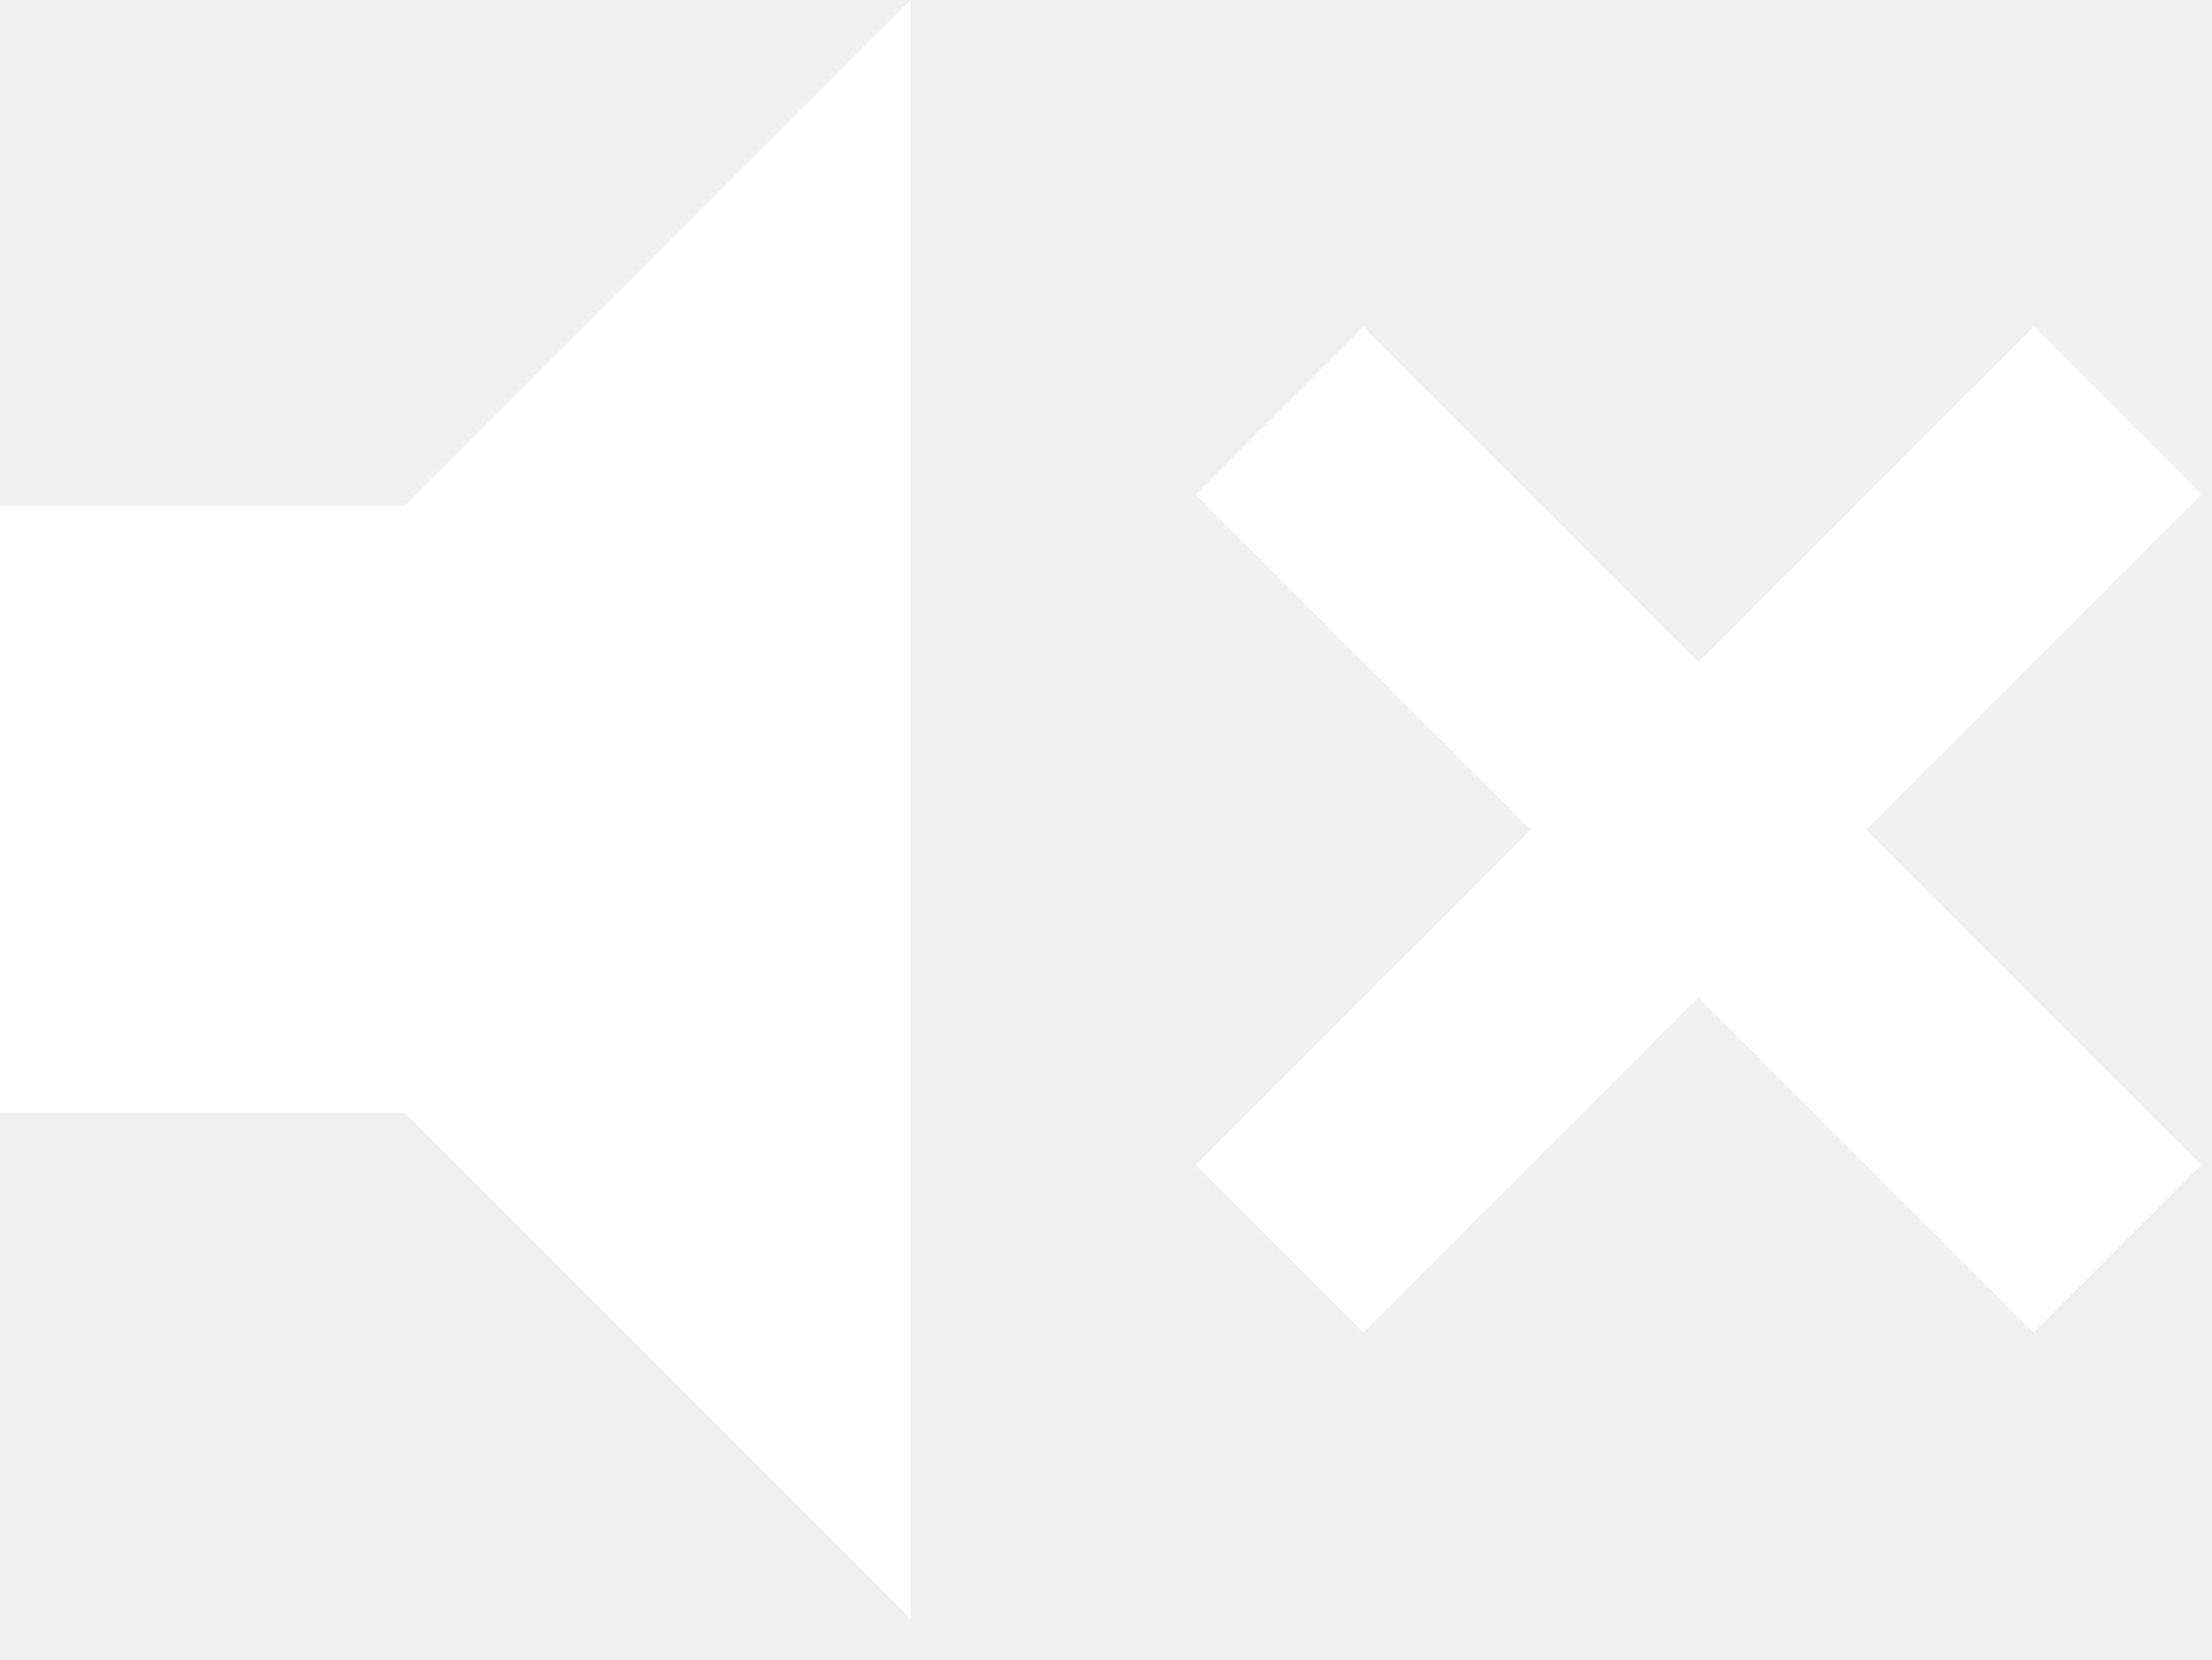
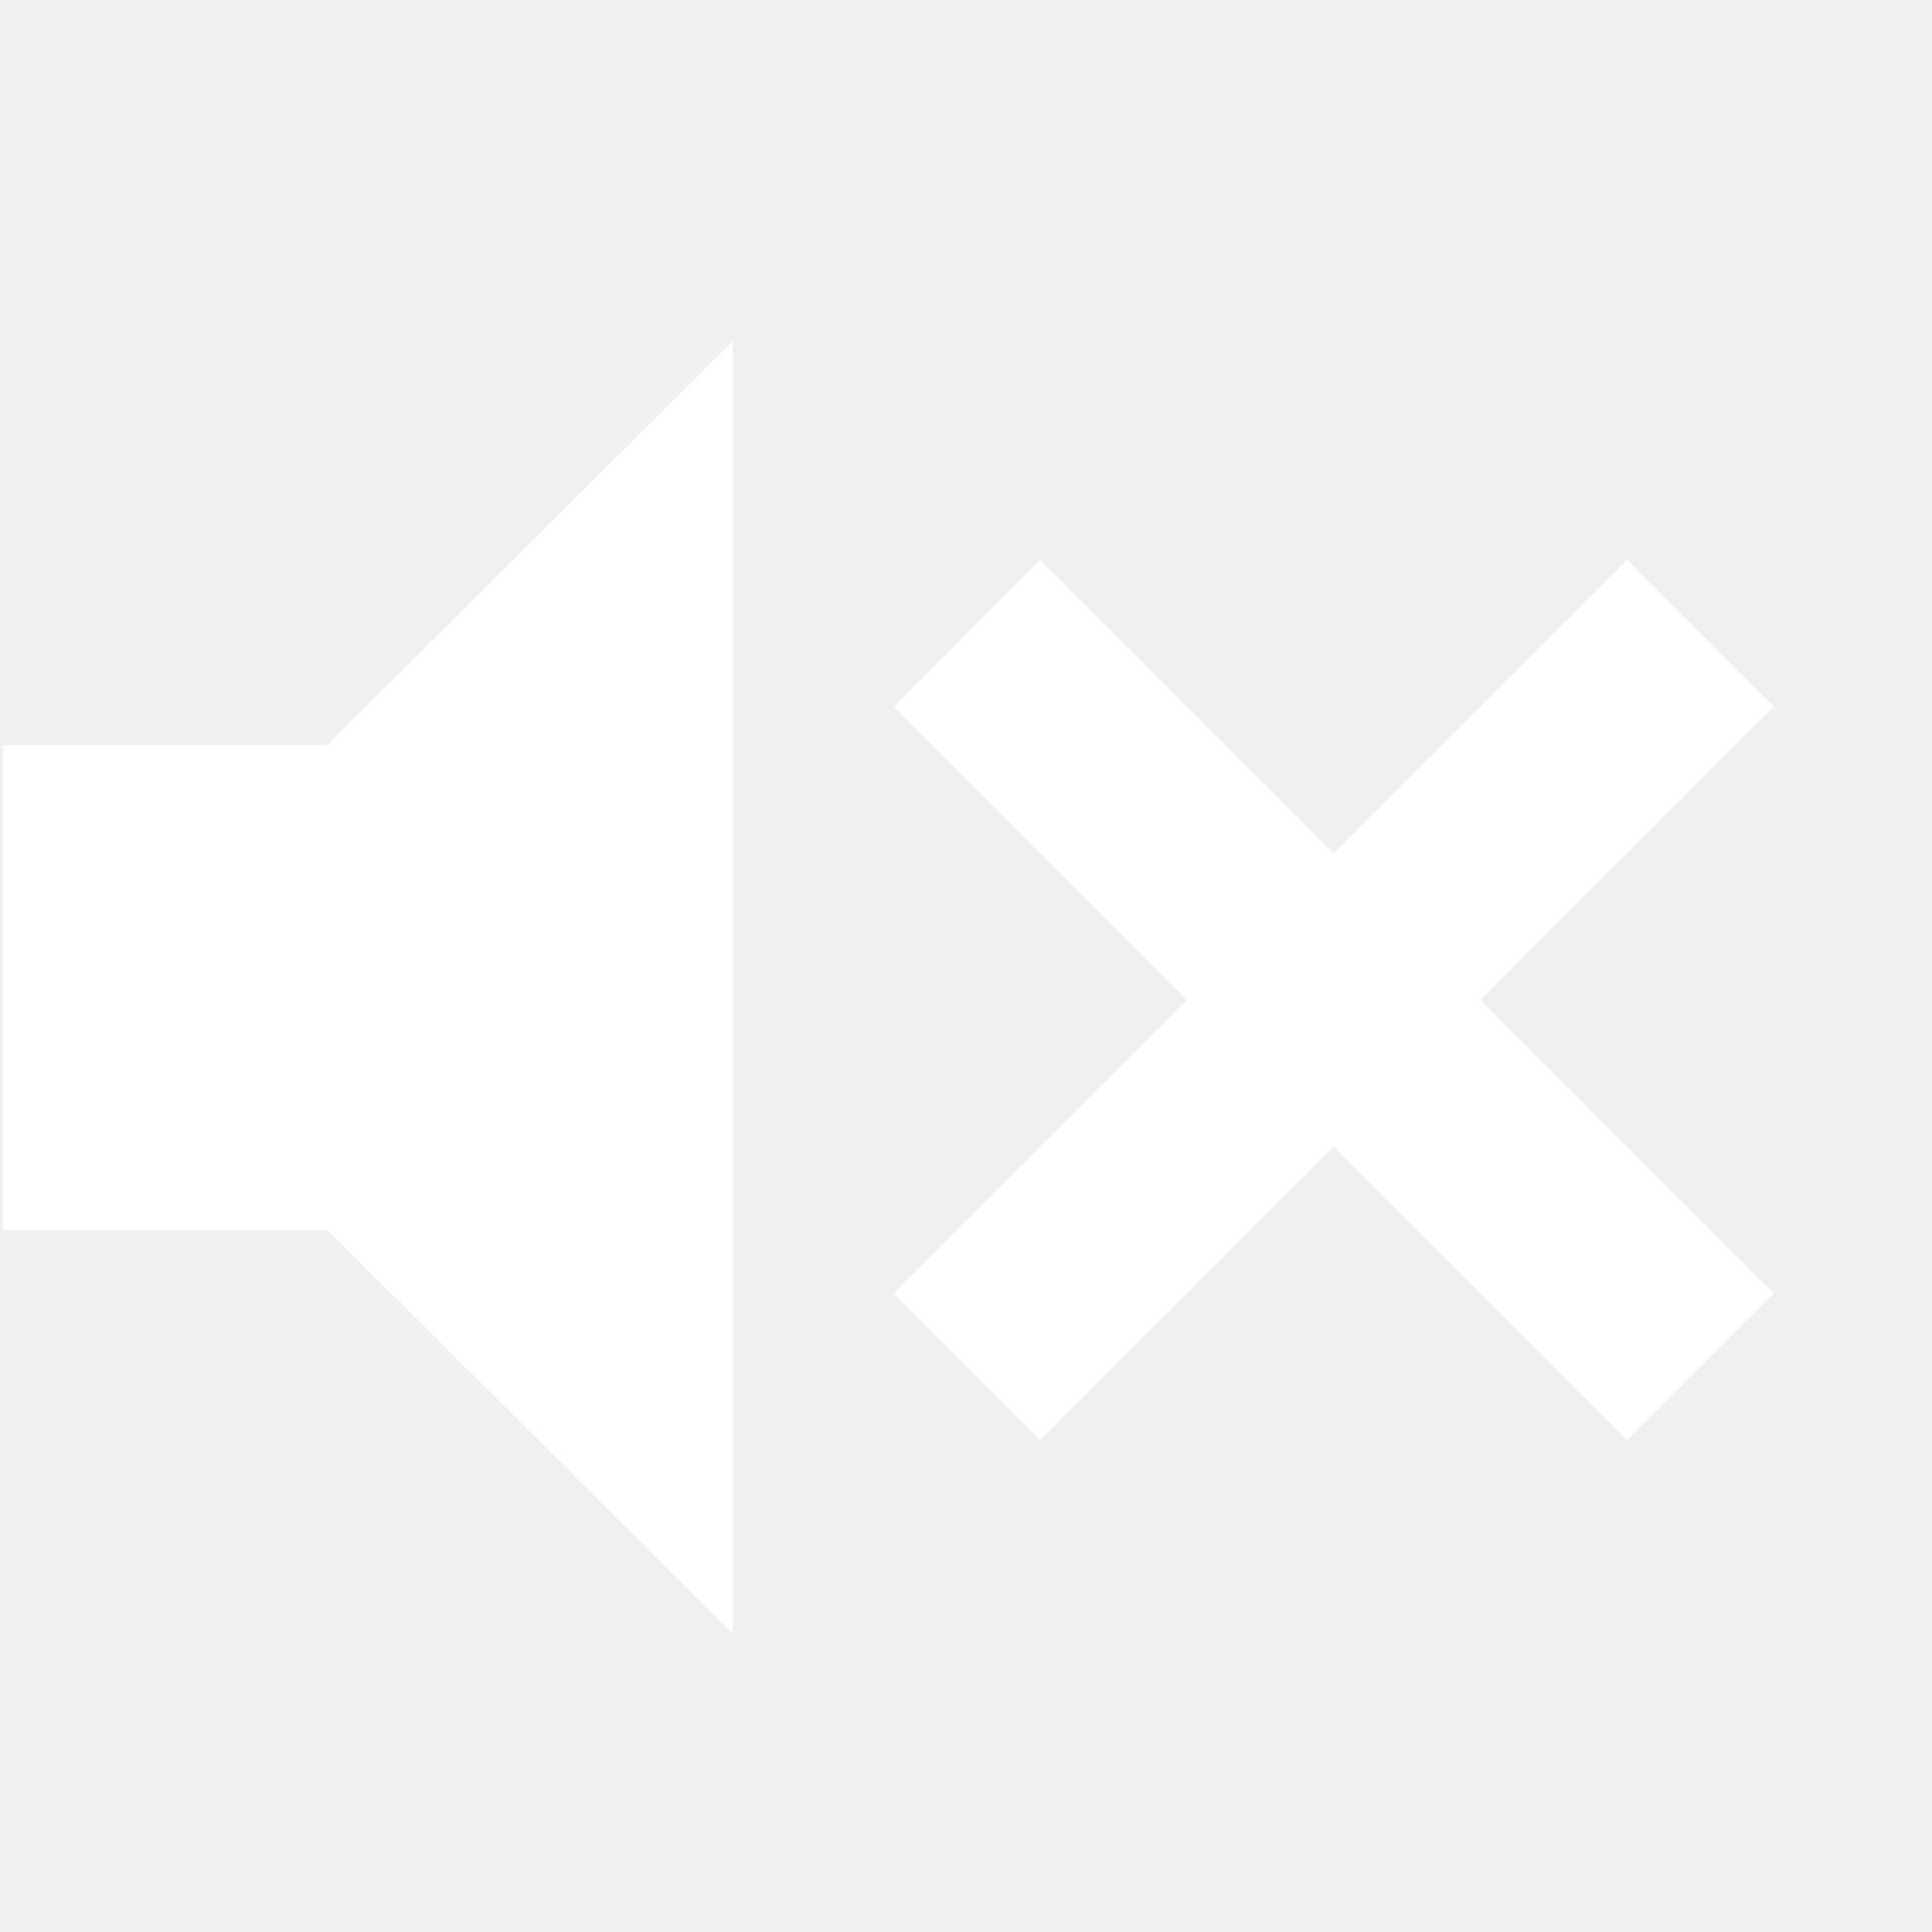
- <svg xmlns="http://www.w3.org/2000/svg" width="28px" height="21px" viewBox="0 0 28 21" version="1.1">
-   <defs />
-   <g id="Page-1" stroke="none" stroke-width="1" fill="none" fill-rule="evenodd">
-     <g id="BritishLibraryIcons" transform="translate(-185, -20)" fill="#FFFFFF">
-       <g id="VolumeMuted" transform="translate(185, 20)">
-         <g id="Group" transform="translate(14, 4)" fill-rule="nonzero">
-           <rect id="Rectangle-3" transform="translate(7.5, 6.5) rotate(-315) translate(-7.5, -6.5) " x="6" y="-1" width="3" height="15" />
-           <rect id="Rectangle-3" transform="translate(7.5, 6.5) rotate(-225) translate(-7.5, -6.5) " x="6" y="-1" width="3" height="15" />
+ <svg xmlns="http://www.w3.org/2000/svg" id="svg4021" version="1.1" viewBox="0 0 30 30" height="30" width="30">
+   <defs id="defs4027" />
+   <g transform="matrix(1.073798,0,0,1.073798,-2.375254,4.254237)" style="fill:#ffffff;fill-rule:evenodd;stroke:none;stroke-width:1" id="Page-1">
+     <g style="fill:#ffffff" transform="translate(-185,-20)" id="BritishLibraryIcons">
+       <g style="fill:#ffffff" transform="translate(185,20)" id="VolumeMuted">
+         <g style="fill:#ffffff;fill-rule:nonzero" transform="translate(14,4)" id="Group">
+           <rect style="fill:#ffffff" height="15" width="3" y="-1" x="6" transform="rotate(45,7.5,6.5)" id="Rectangle-3" />
+           <rect style="fill:#ffffff" height="15" width="3" y="-1" x="6" transform="rotate(135,7.5,6.5)" id="rect4034" />
        </g>
-         <polygon points="0 6.403 0 14.086 5.122 14.086 11.525 20.488 11.525 5.68434189e-14 5.122 6.403" />
+       </g>
+     </g>
+   </g>
+   <g transform="matrix(1.072807,0,0,1.072807,-16.09897,-20.20152)" style="opacity:0.99;fill:#ffffff;fill-rule:evenodd;stroke:none;stroke-width:1" id="Fina-Designs-17th-June-2018">
+     <g style="fill:#ffffff" transform="translate(-505,-560)" id="mainPlayer-desktop-wide-view">
+       <g style="fill:#ffffff" transform="translate(505,560)" id="VolumeControl">
+         <g style="fill:#ffffff" id="button/volume">
+           <path style="fill:#ffffff" id="Page-1-3" d="m 15.048,29.615 v 7.015 h 4.695 l 5.869,5.846 V 23.769 l -5.869,5.846 z" />
+         </g>
      </g>
    </g>
  </g>
</svg>
